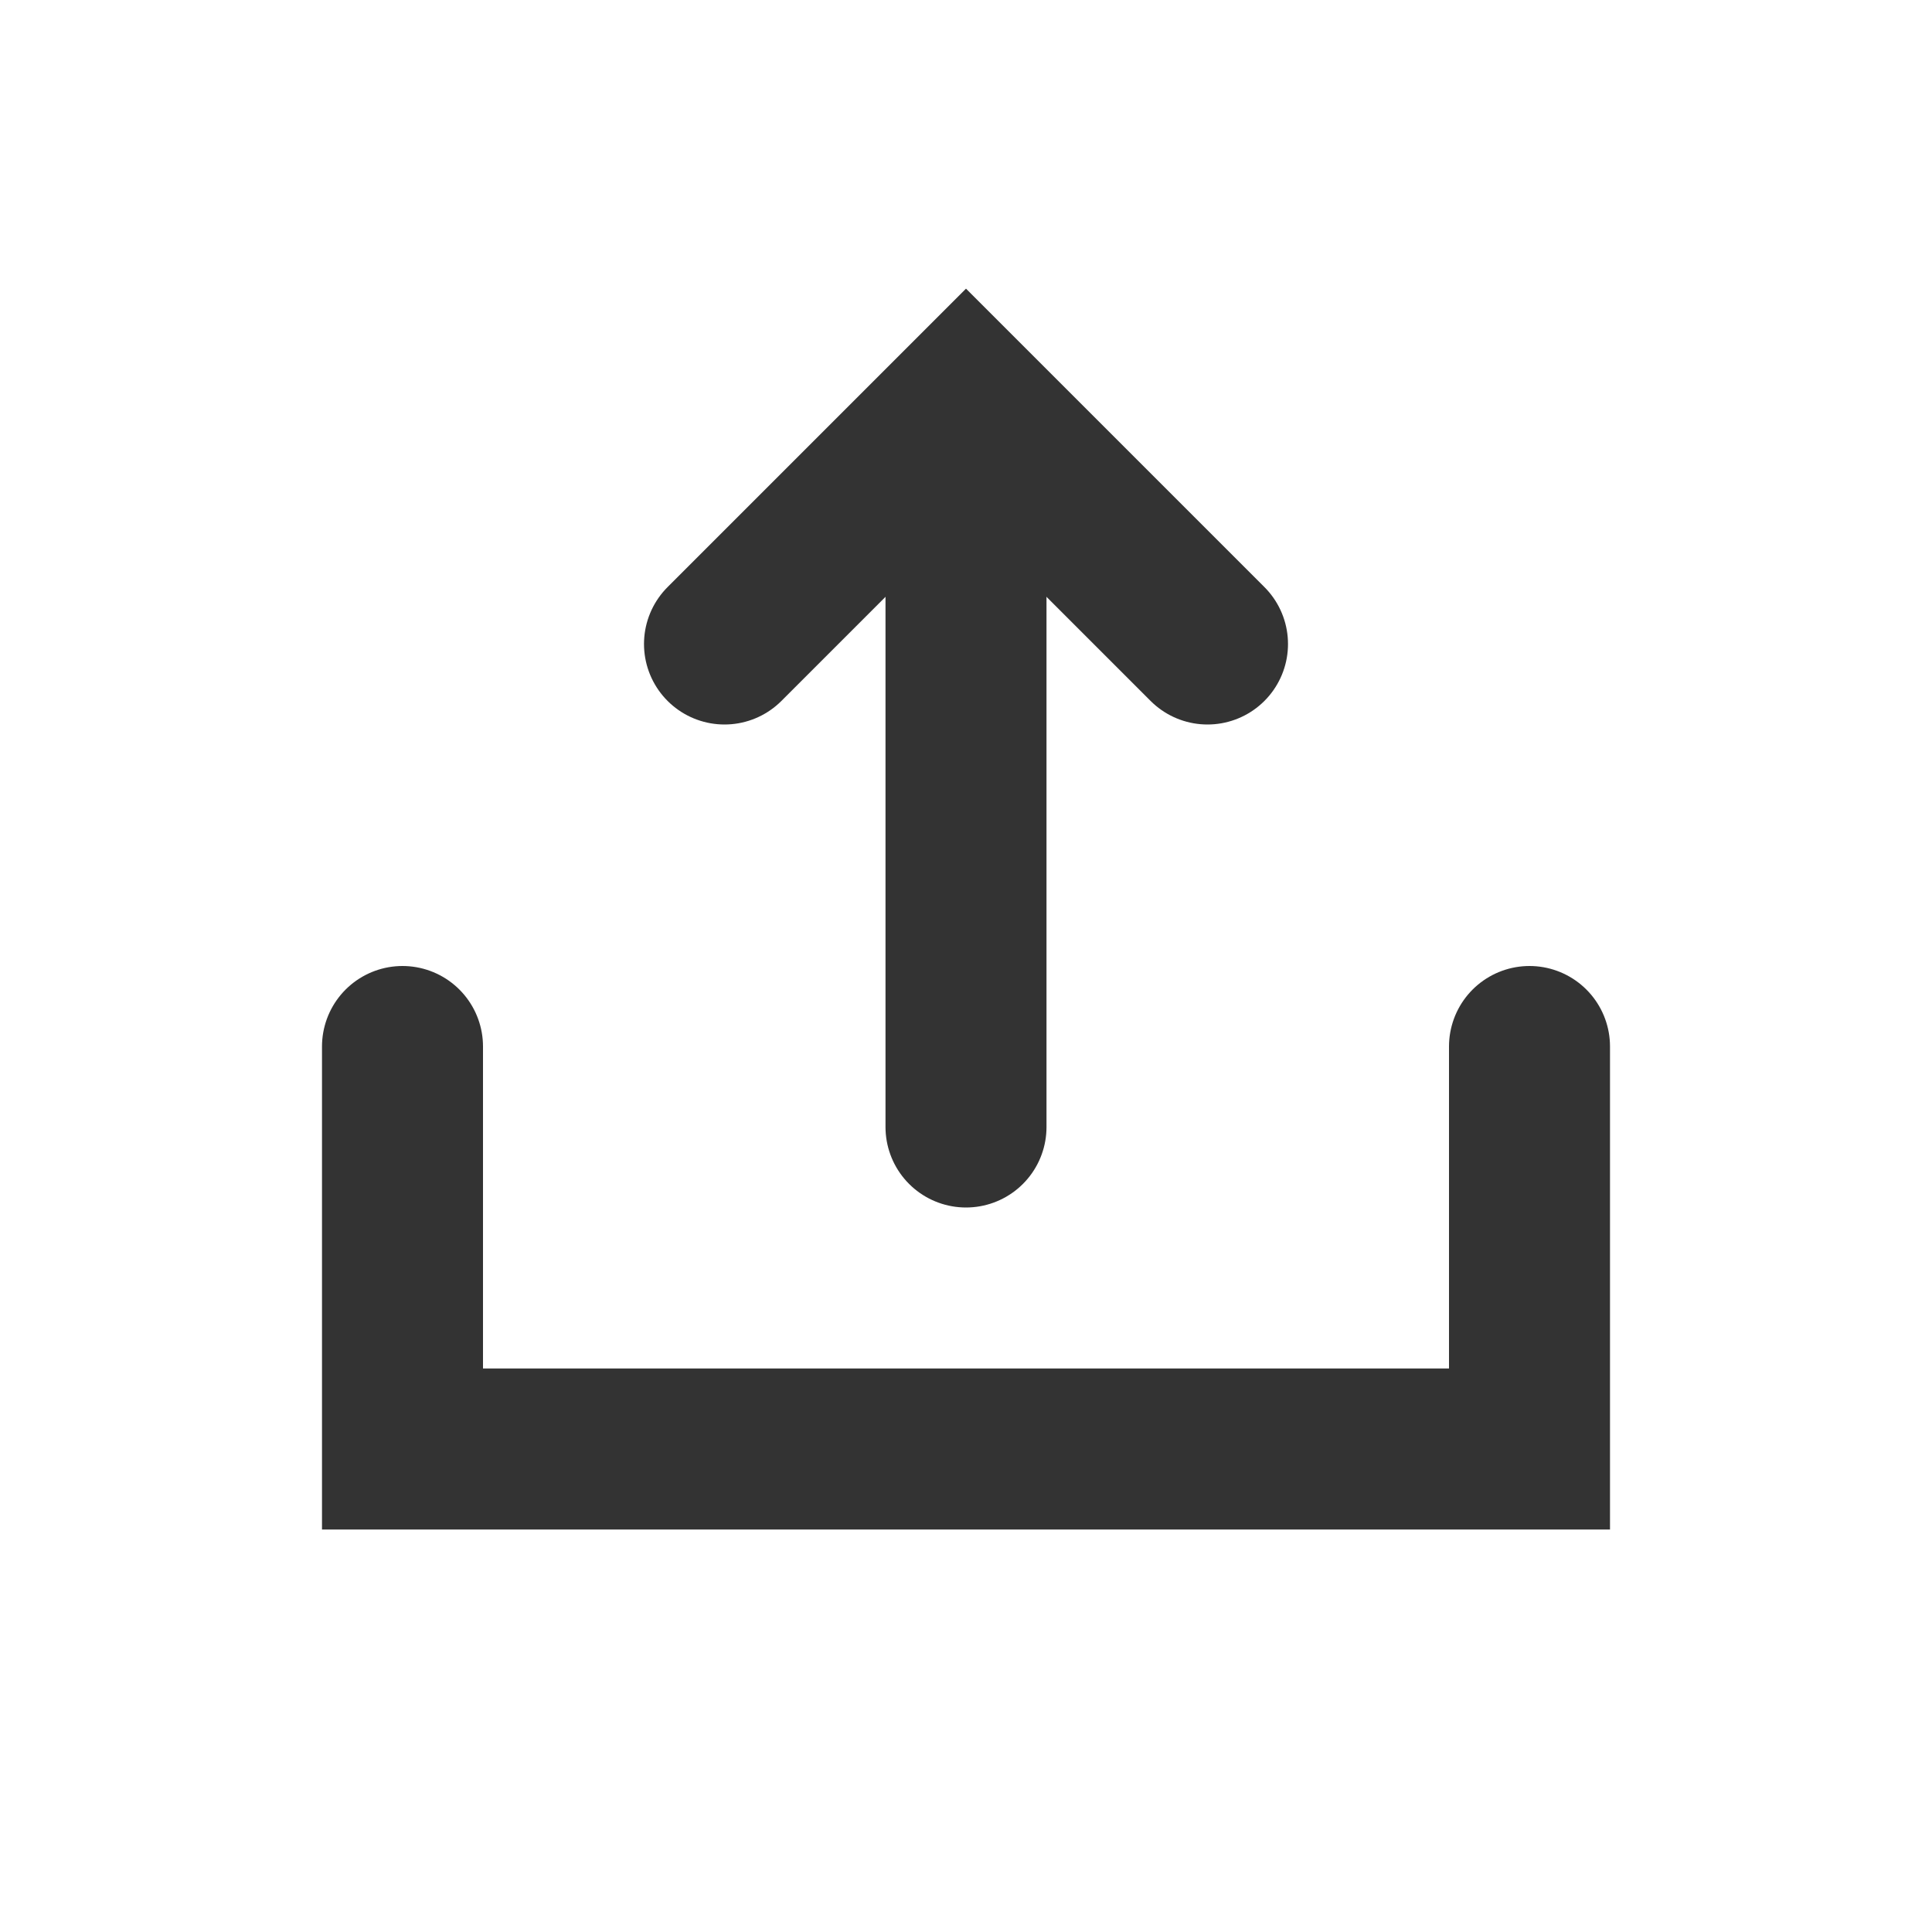
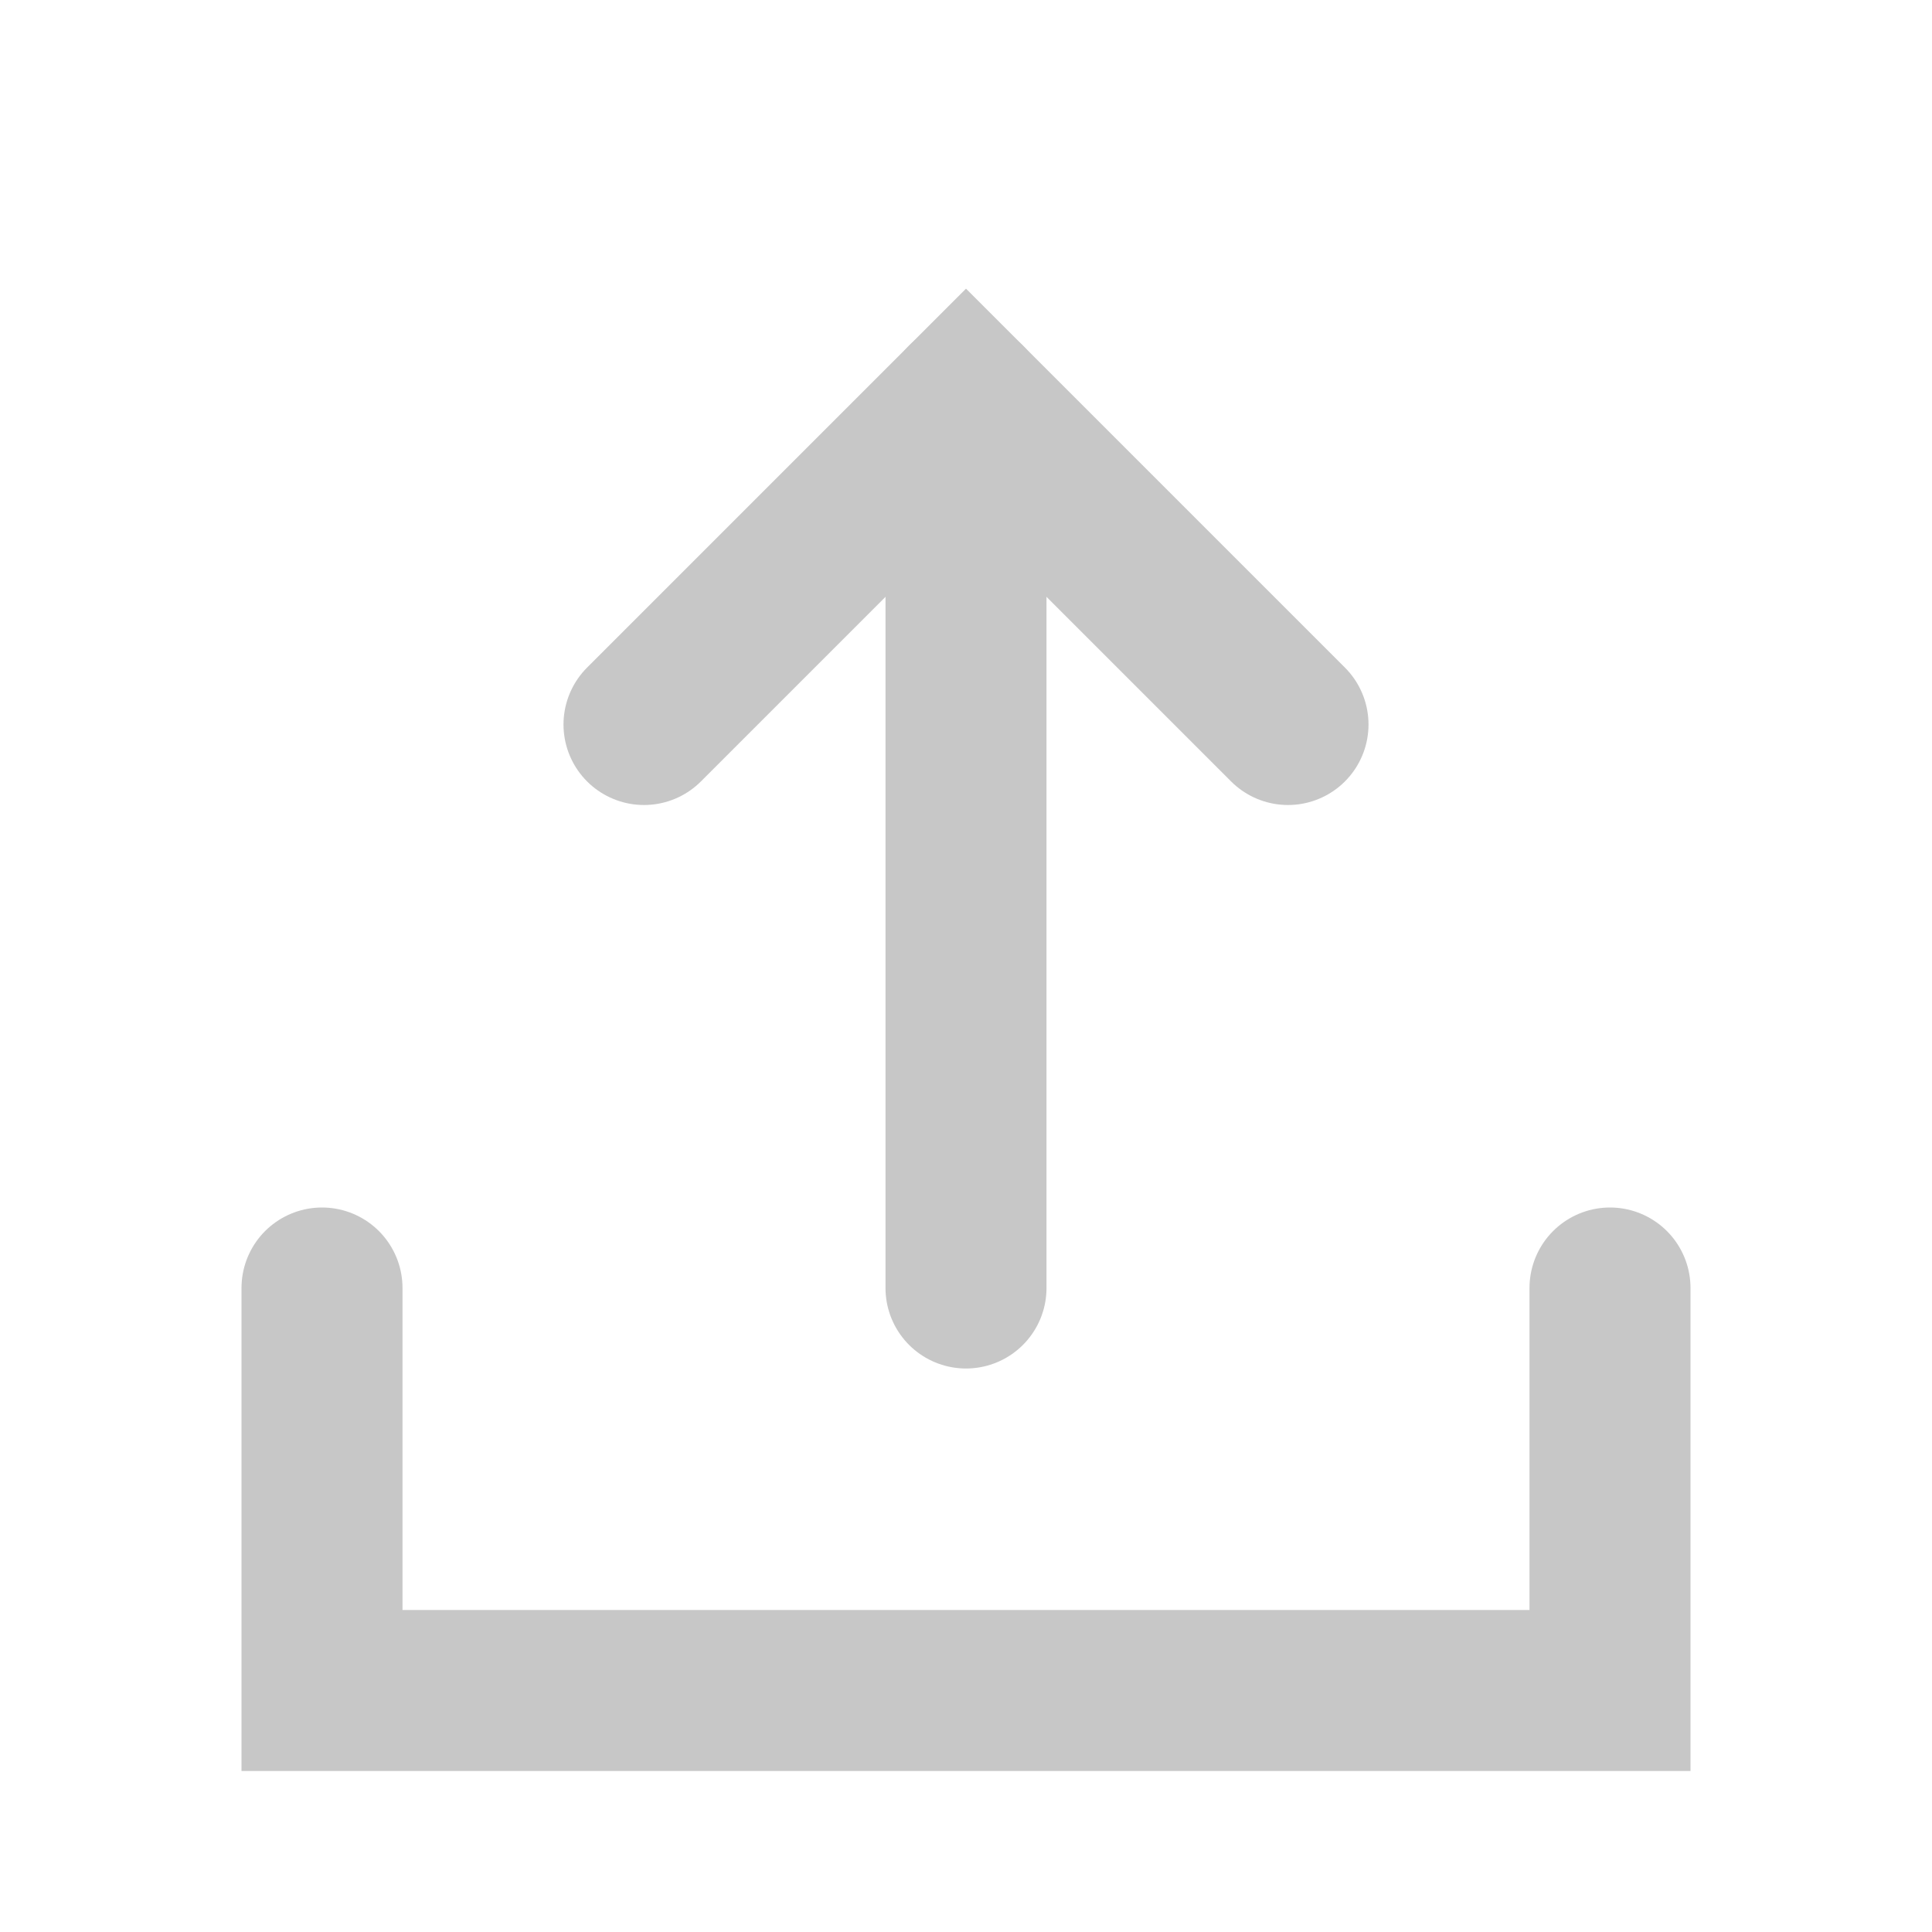
<svg xmlns="http://www.w3.org/2000/svg" width="24" height="24" viewBox="0 0 24 24" fill="none">
-   <path d="M12 14V6" stroke="#333333" stroke-width="2" stroke-linecap="round" />
-   <path d="M9 8L12 5L15 8" stroke="#333333" stroke-width="2" stroke-linecap="round" />
-   <path d="M5 13V18H19V13" stroke="#333333" stroke-width="2" stroke-linecap="round" />
+   <path d="M12 16V5" stroke="#C7C7C7" stroke-width="2" stroke-linecap="round" />
+   <path d="M8 9L12 5L16 9" stroke="#C7C7C7" stroke-width="2" stroke-linecap="round" />
+   <path d="M4 16V21H20V16" stroke="#C7C7C7" stroke-width="2" stroke-linecap="round" />
</svg>
